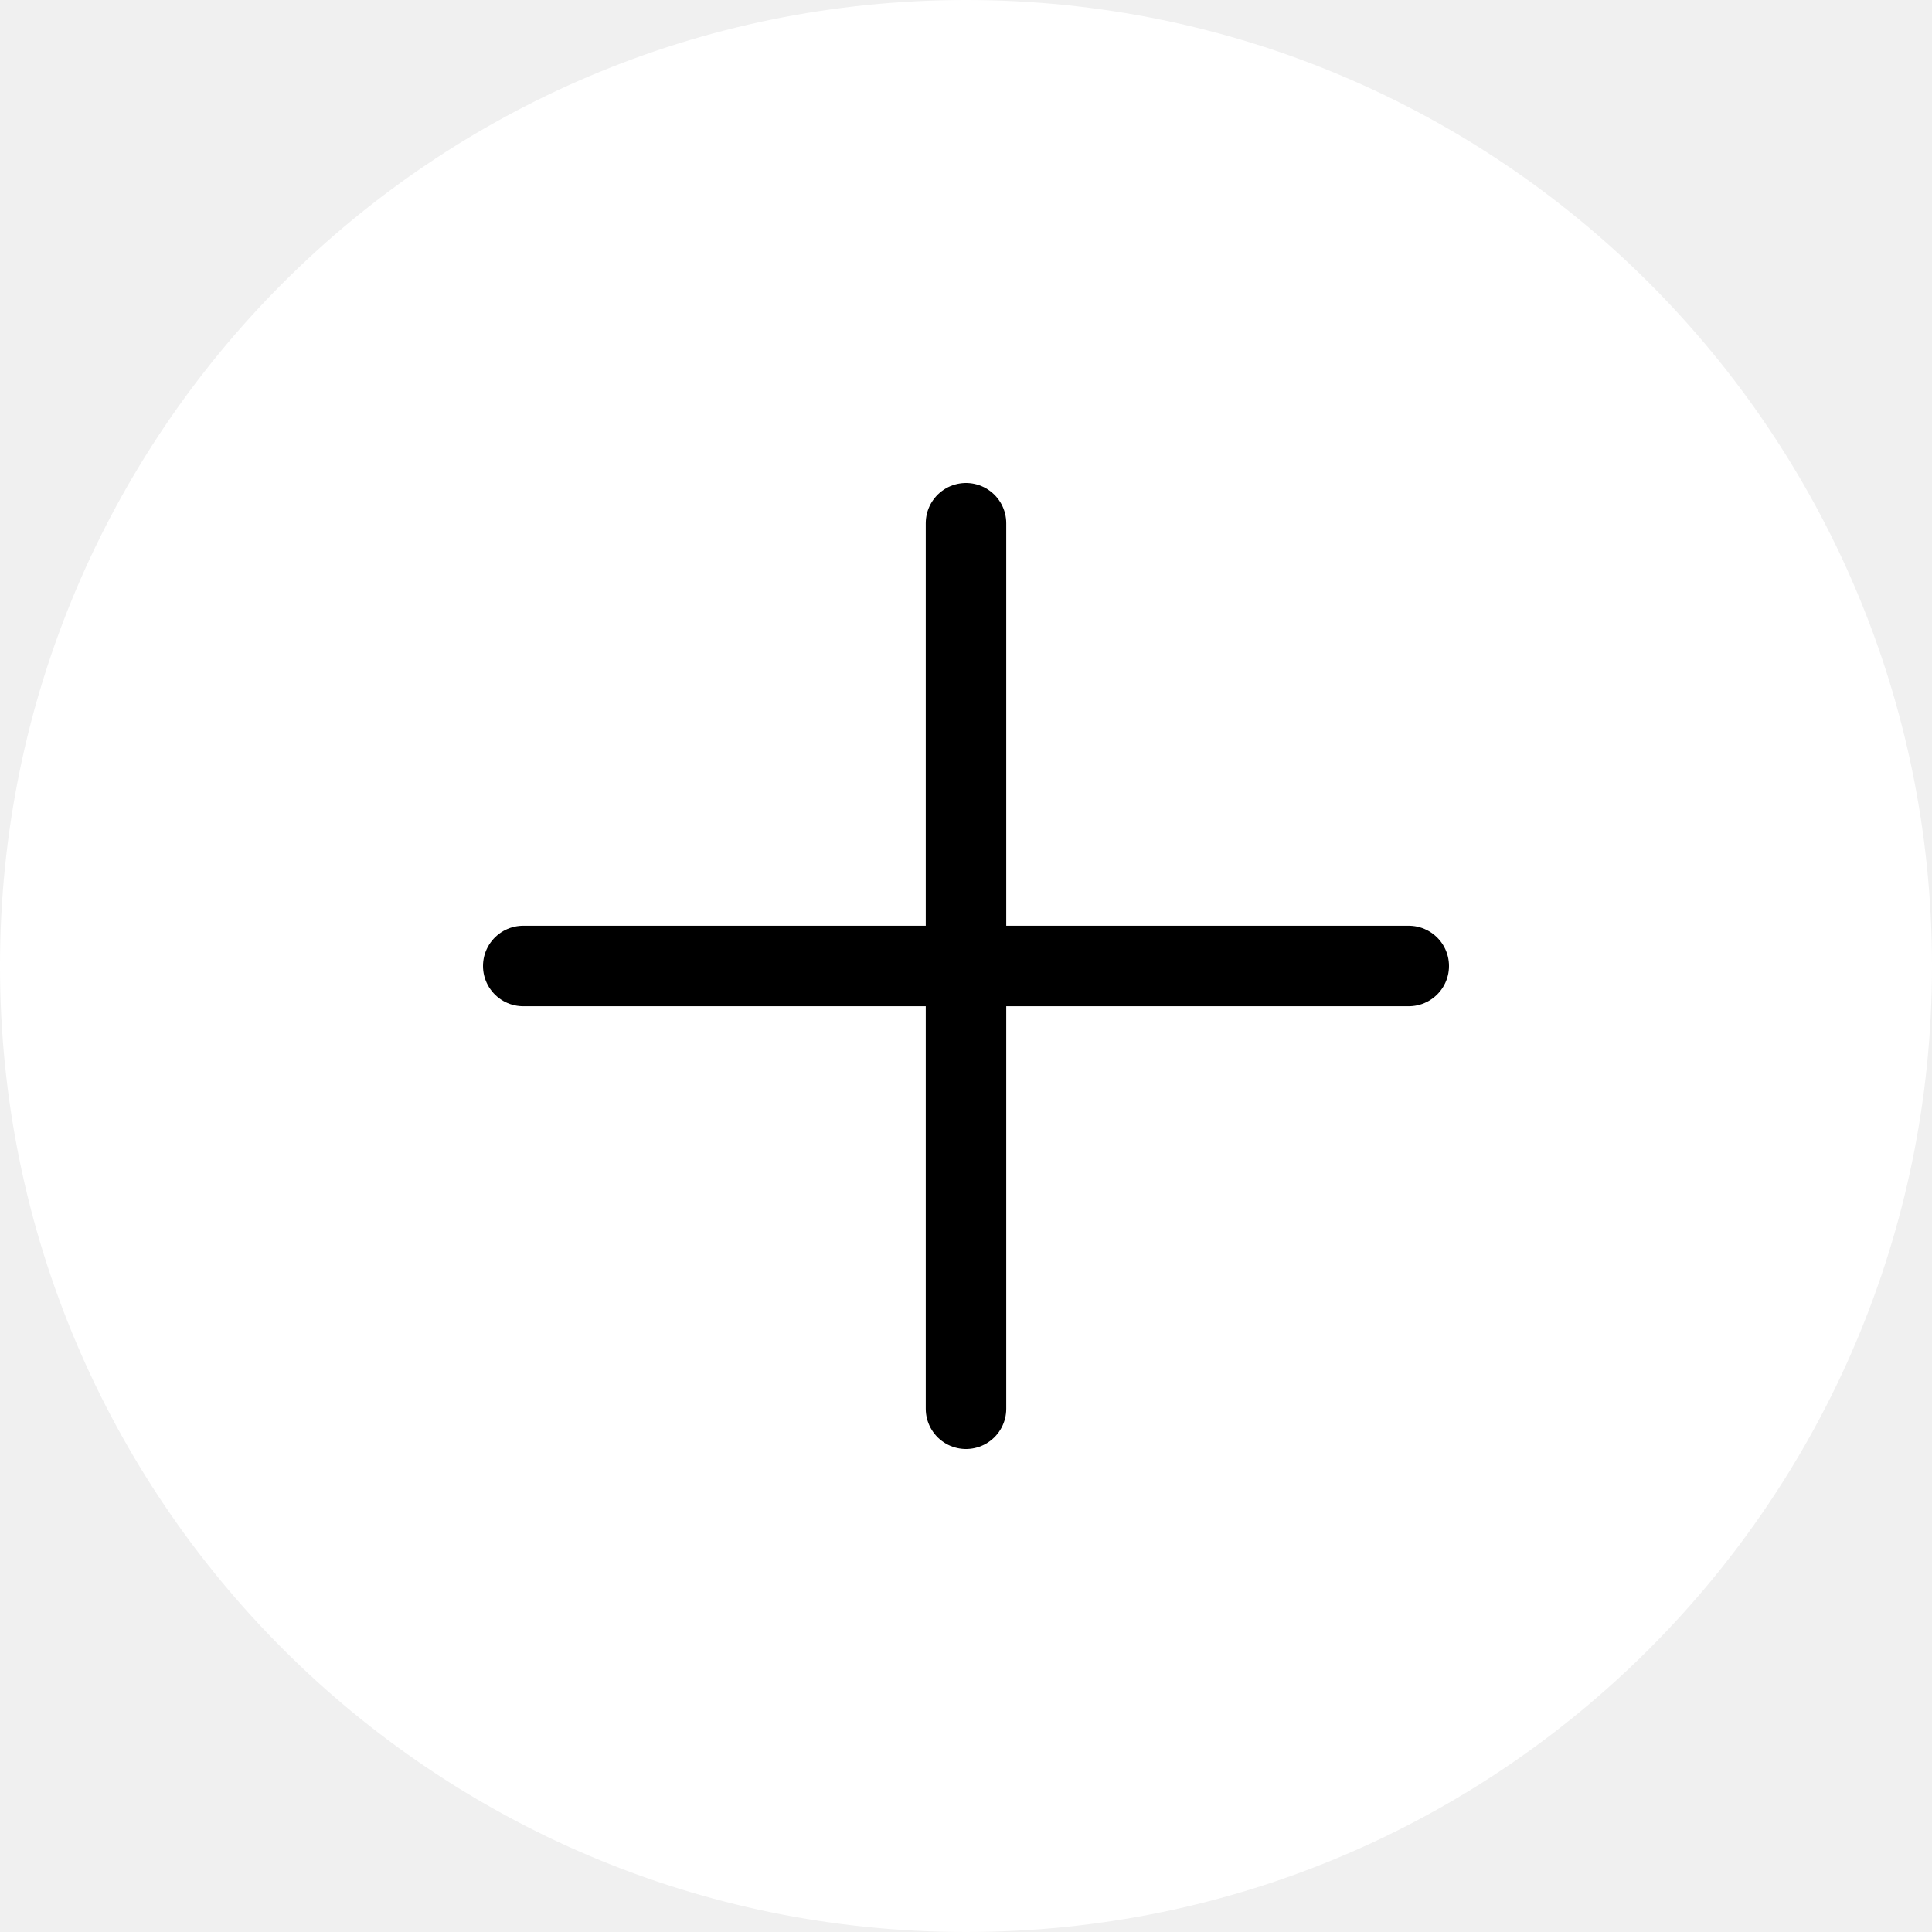
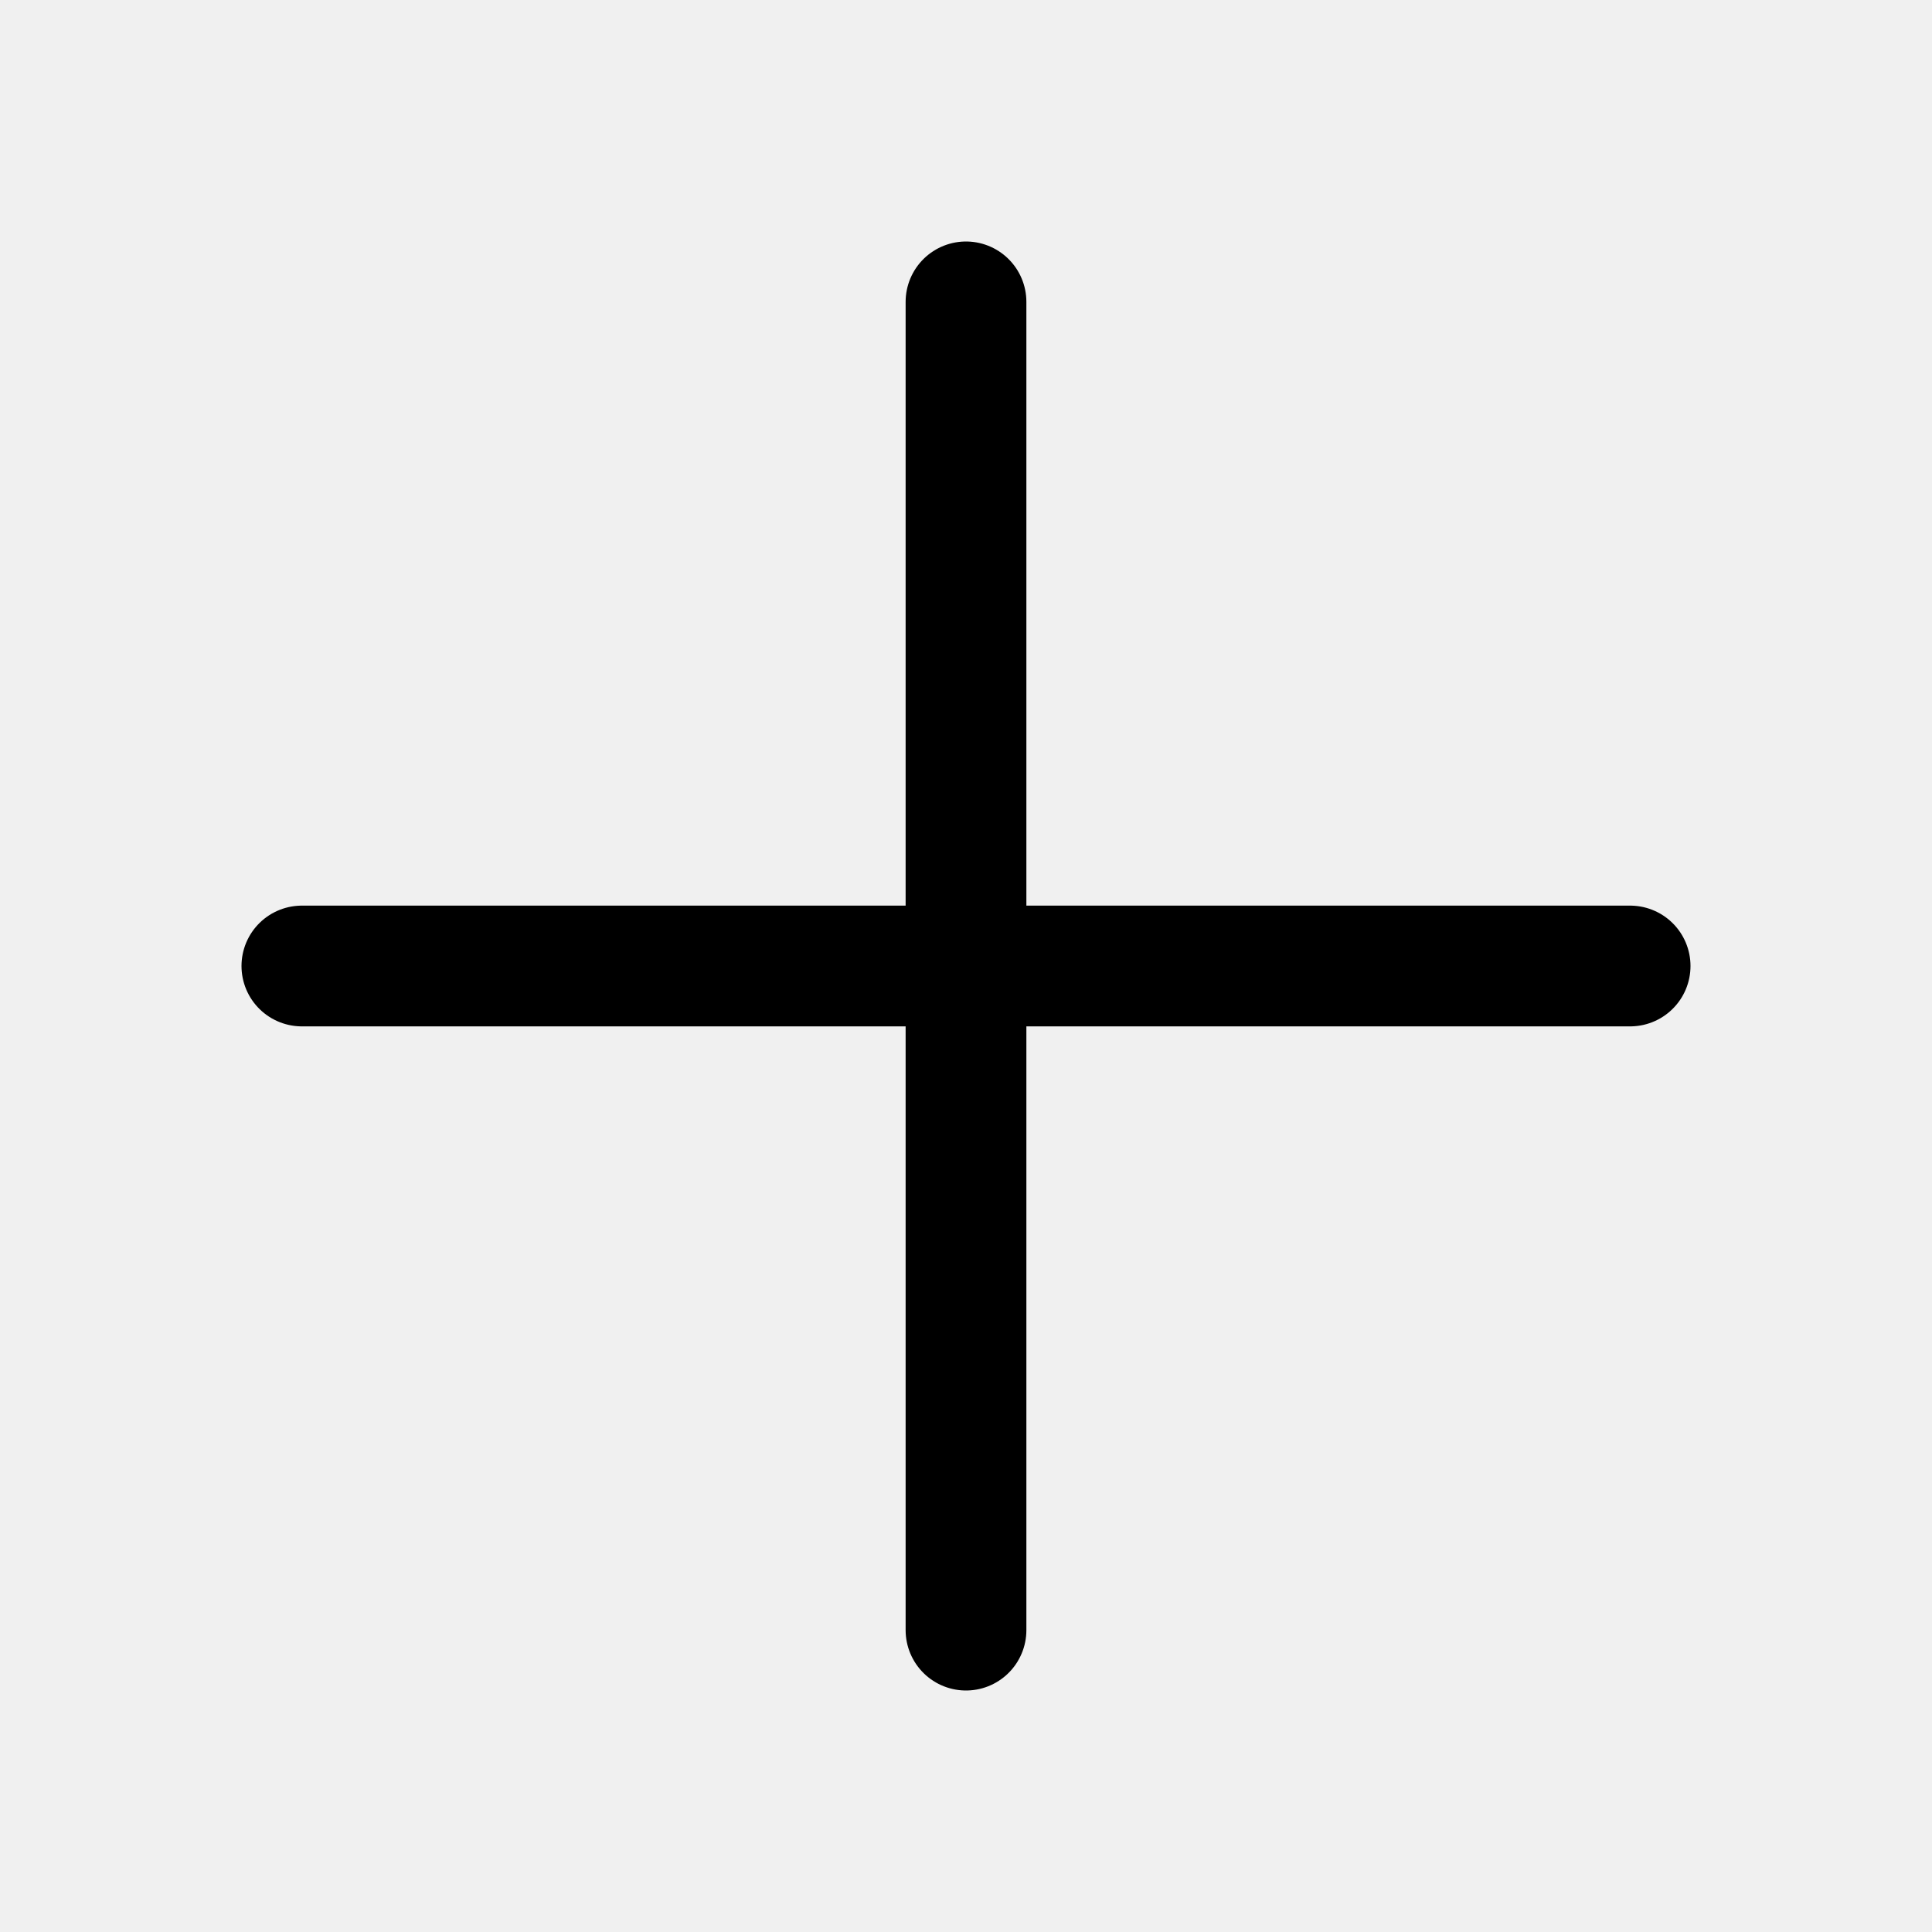
<svg xmlns="http://www.w3.org/2000/svg" width="24" height="24" viewBox="0 0 24 24" fill="none">
-   <rect width="24" height="24" rx="12" fill="white" />
-   <path d="M6.5 12H17.5" stroke="black" stroke-linecap="round" stroke-linejoin="round" />
-   <path d="M12 6.5V17.5" stroke="black" stroke-linecap="round" stroke-linejoin="round" />
+   <path d="M3.75 12H20.25" stroke="black" stroke-width="1.5" stroke-linecap="round" stroke-linejoin="round" />
+   <path d="M12 3.75V20.25" stroke="black" stroke-width="1.5" stroke-linecap="round" stroke-linejoin="round" />
</svg>
